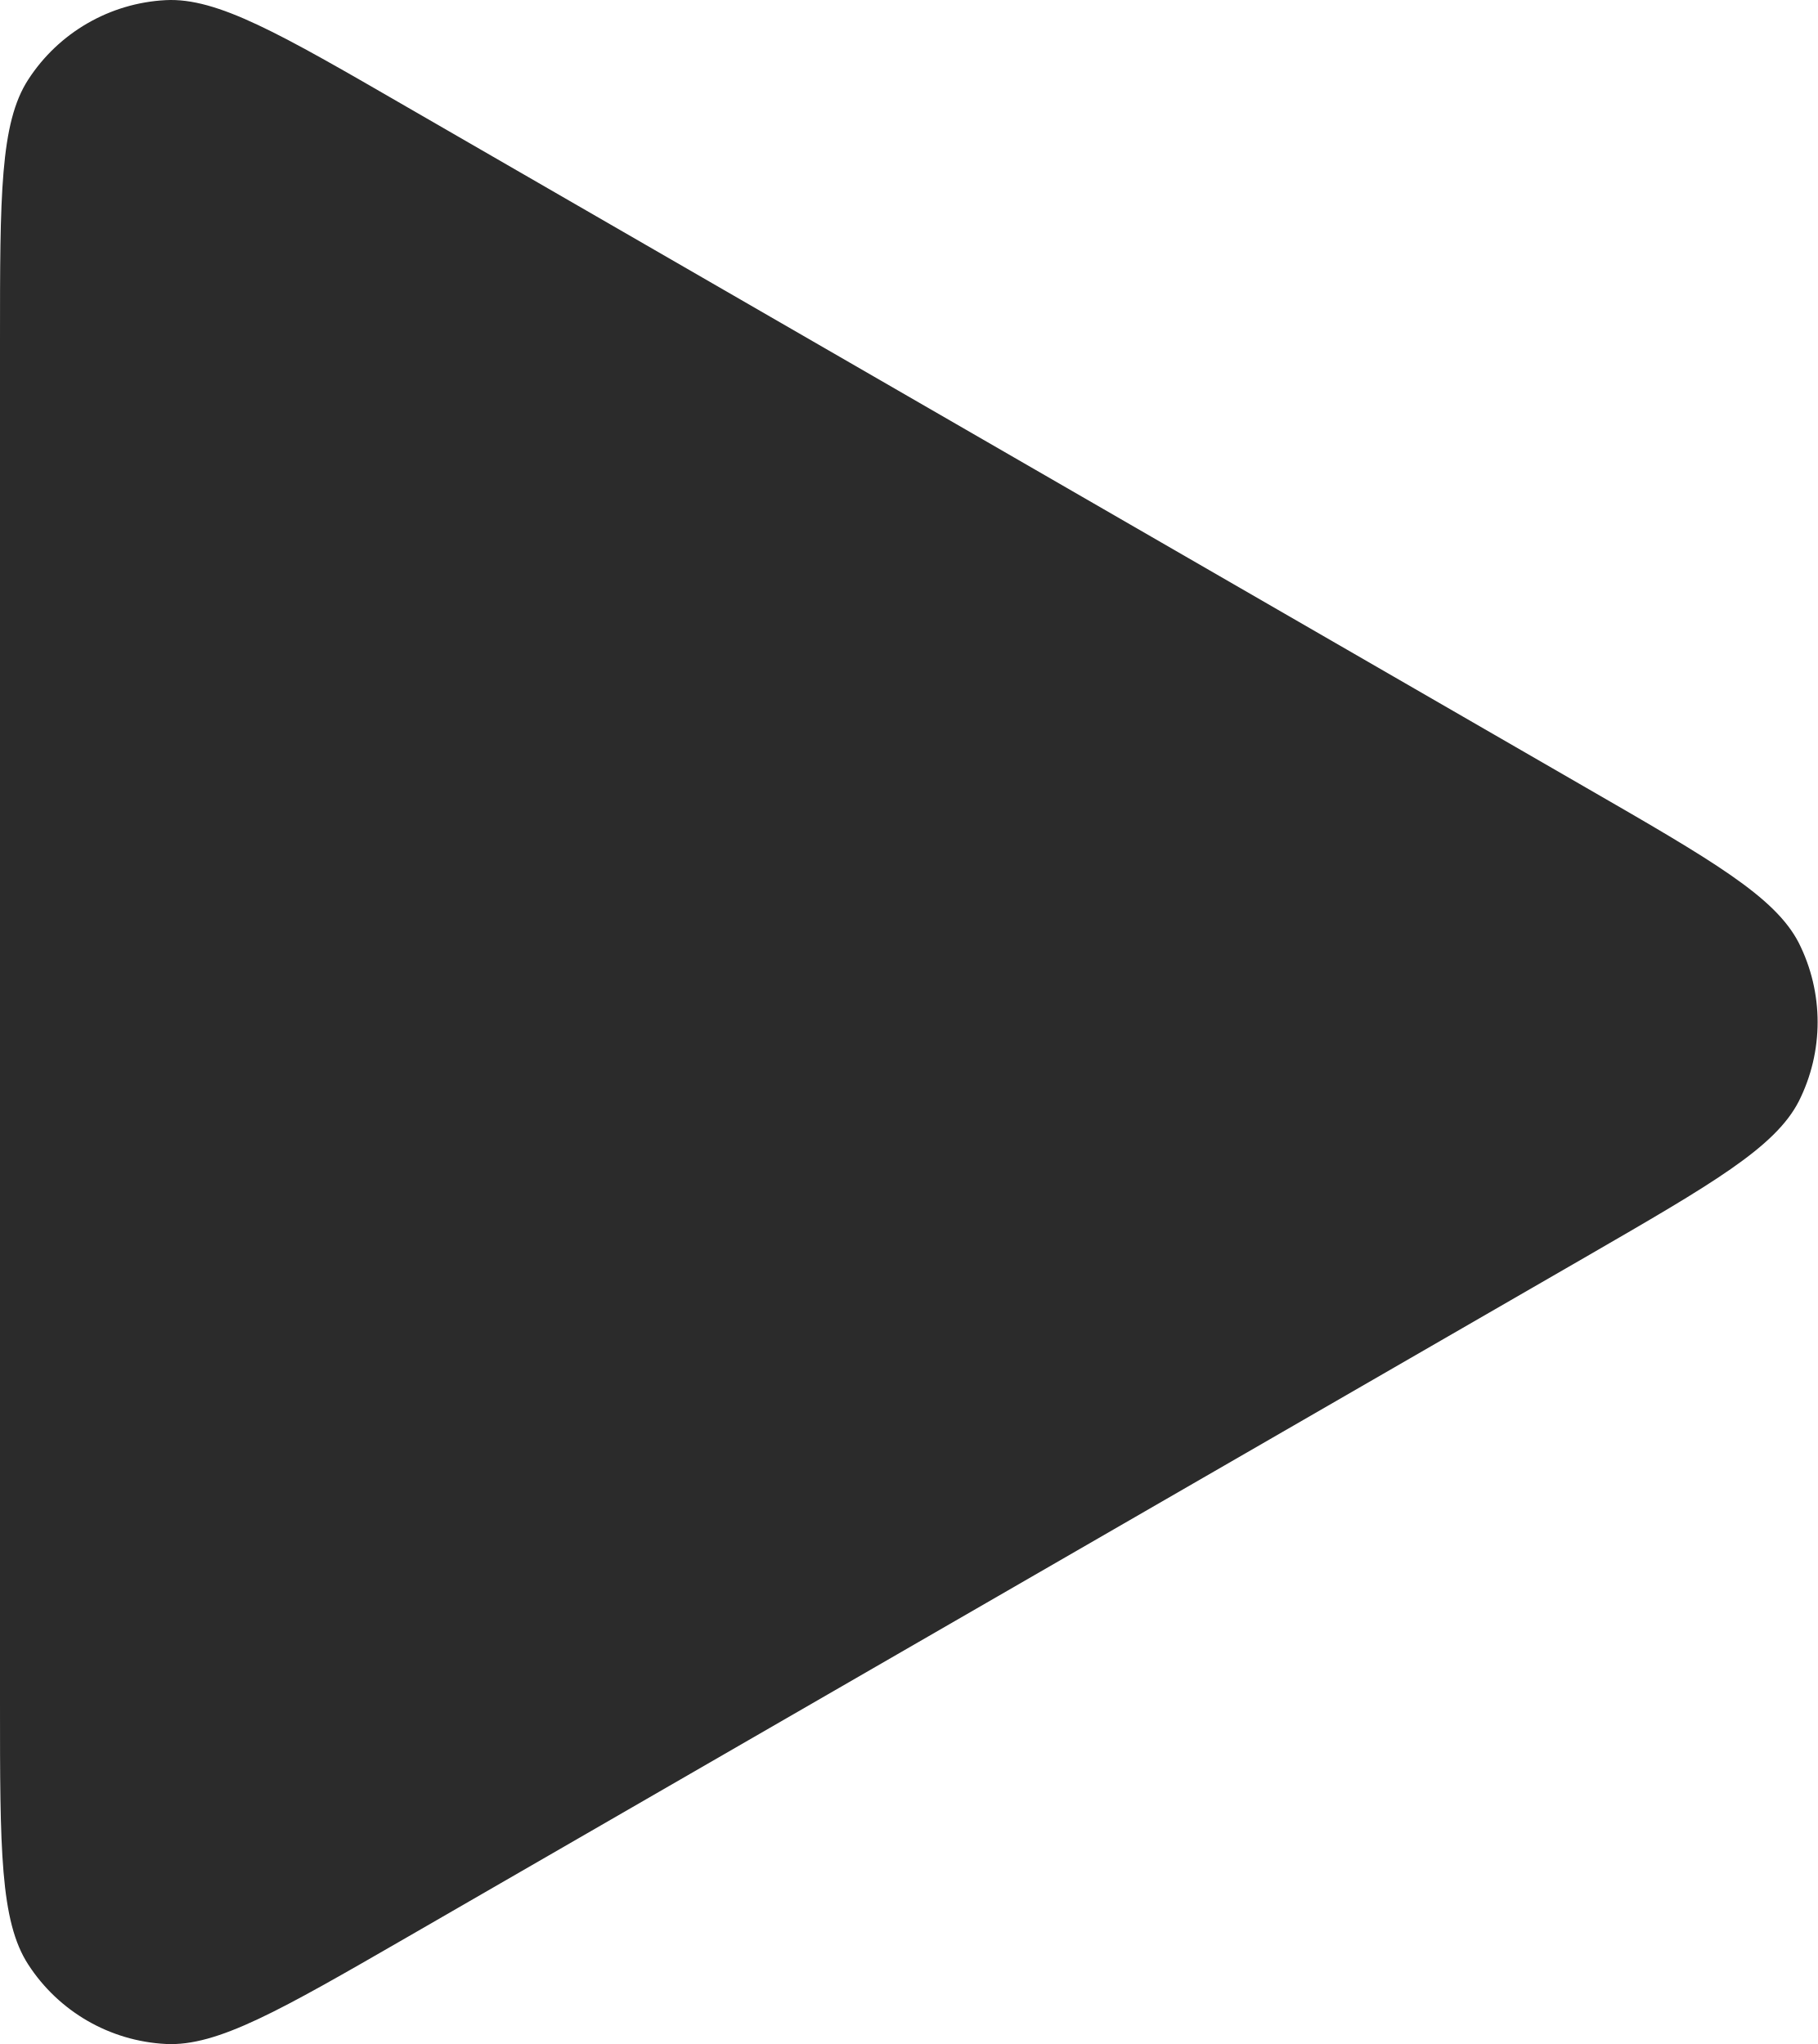
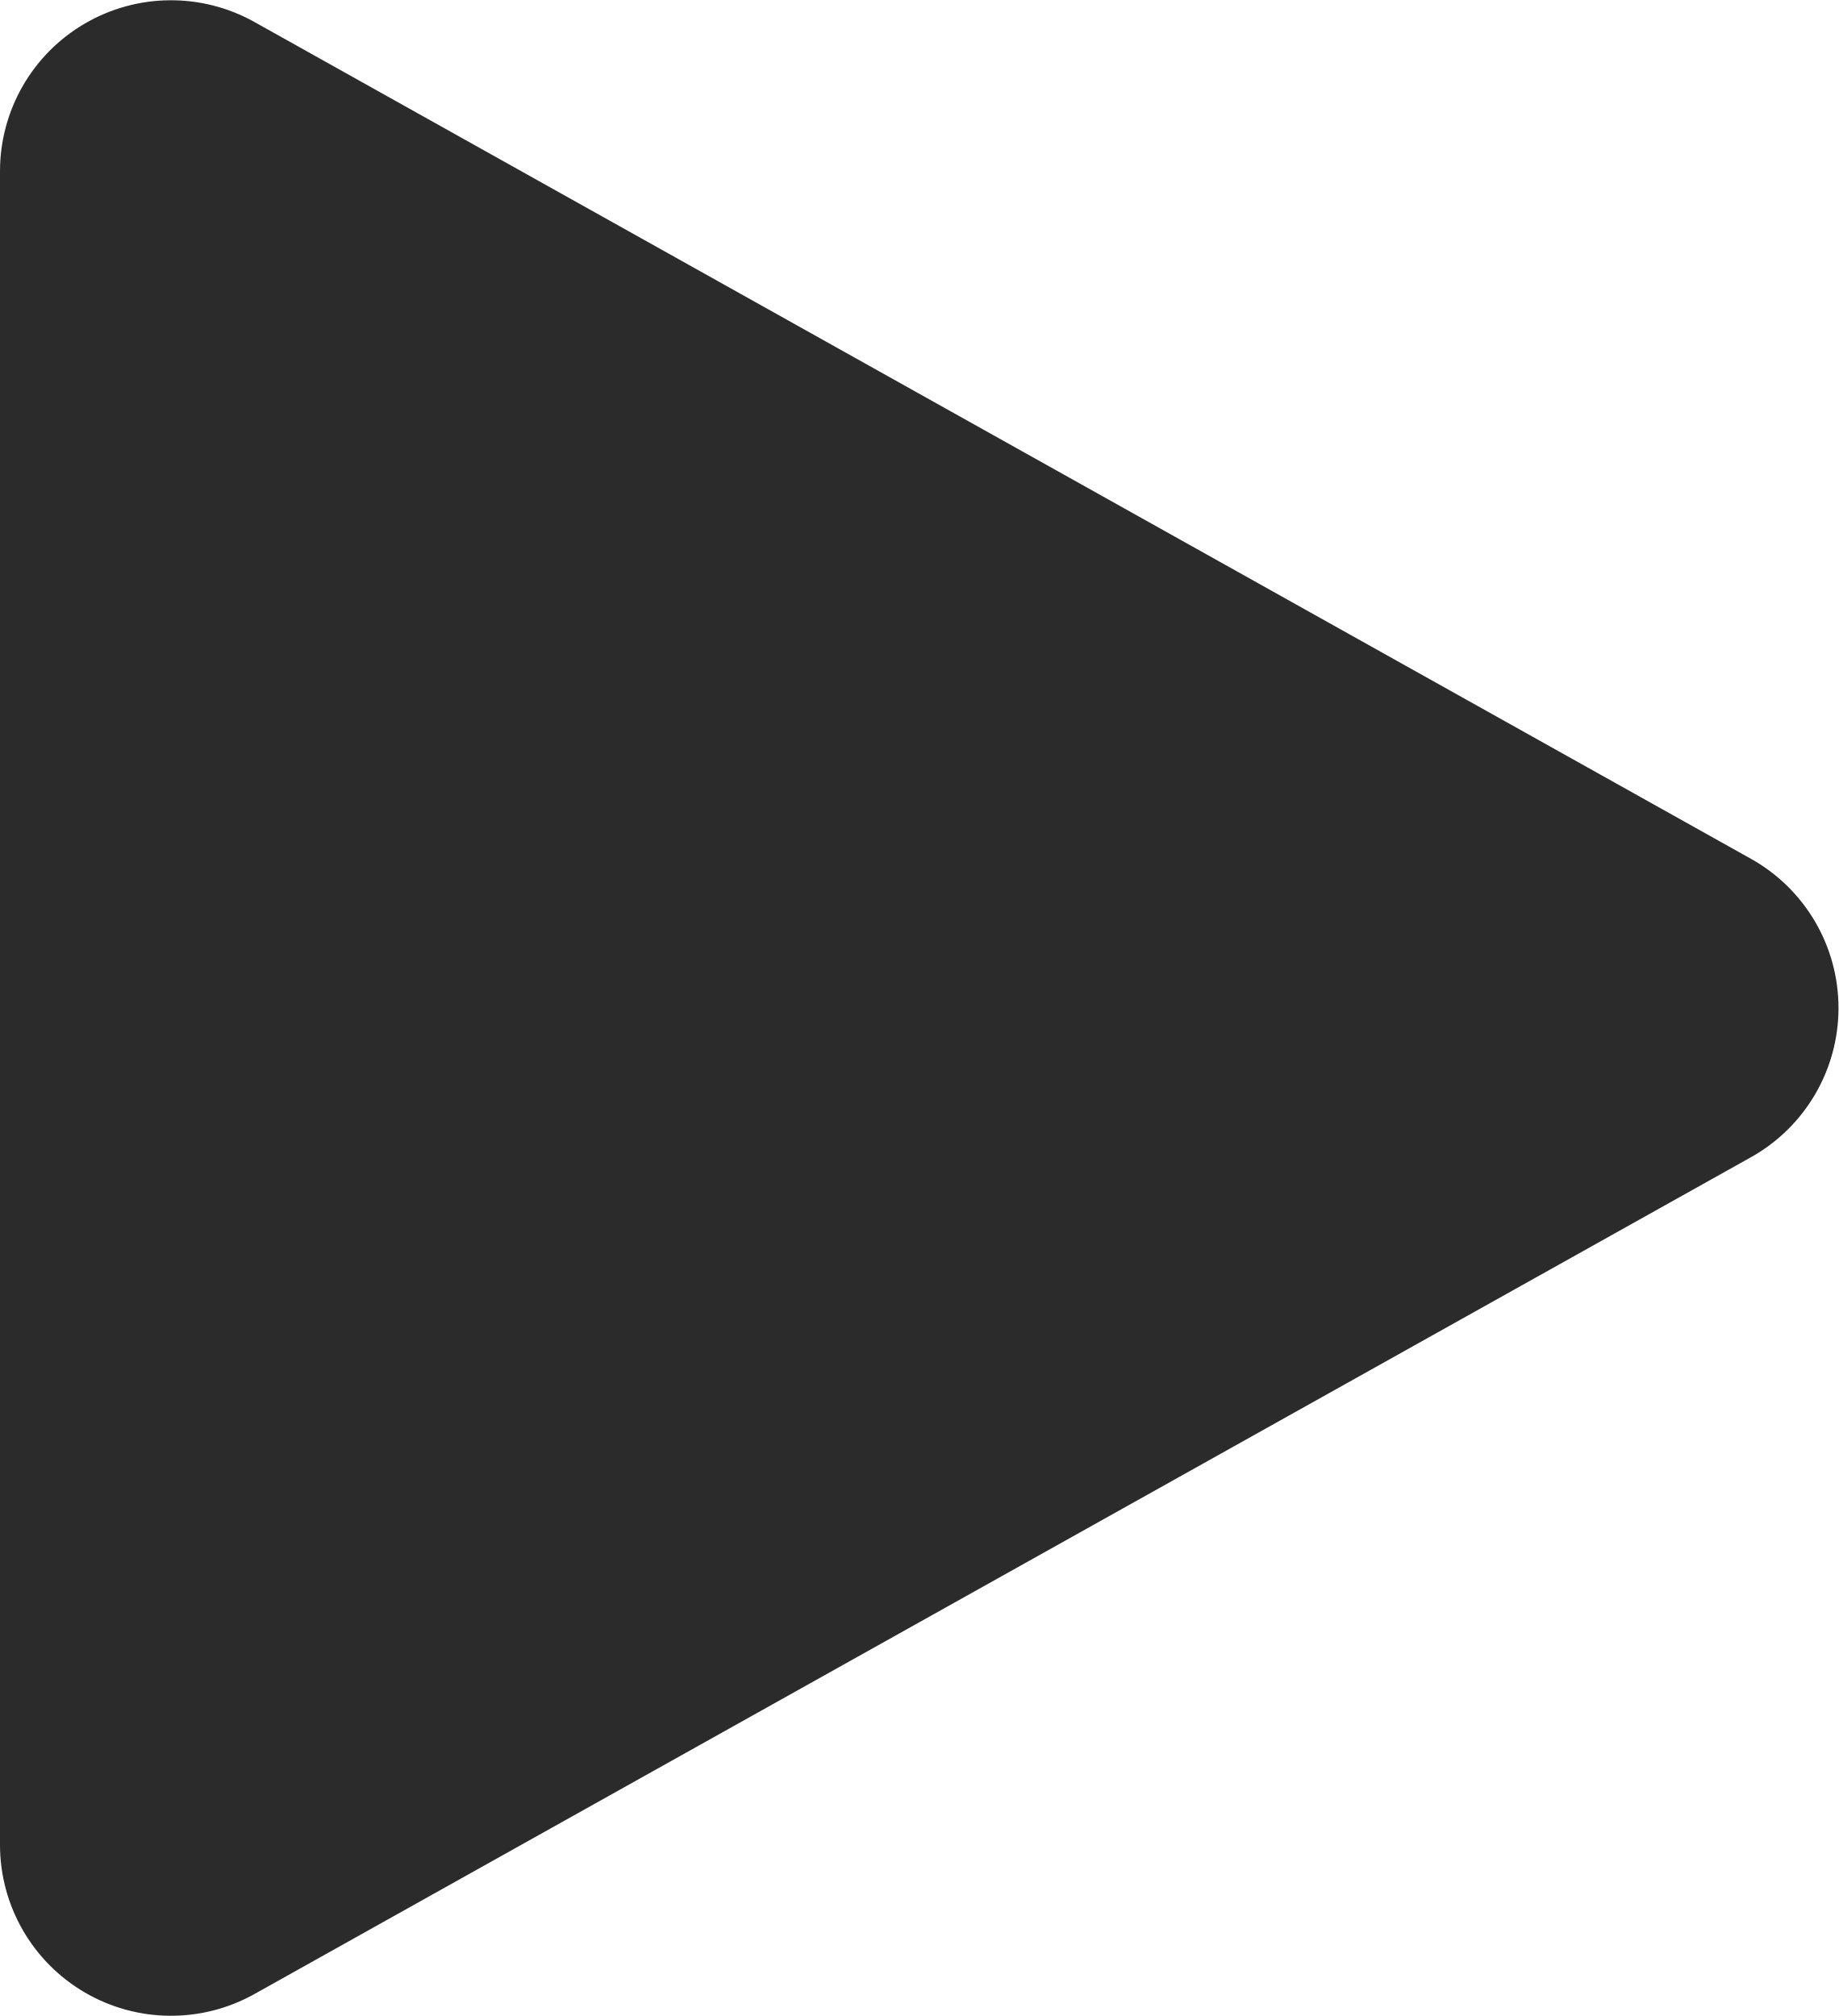
- <svg xmlns="http://www.w3.org/2000/svg" width="52" height="58.492" viewBox="0 0 52 58.492">
-   <path id="Path_8" data-name="Path 8" d="M1163.37,425.2c3.61,2.082,5.41,3.122,6.09,4.442a5.041,5.041,0,0,1,0,4.54c-.68,1.32-2.48,2.36-6.08,4.442l-33.75,19.485c-3.61,2.082-5.41,3.122-6.89,3.045a4.993,4.993,0,0,1-3.93-2.27c-.81-1.242-.81-3.324-.81-7.486V412.423c0-4.162,0-6.244.81-7.486a4.993,4.993,0,0,1,3.93-2.27c1.48-.077,3.28.963,6.88,3.045Z" transform="translate(-1118 -402.663)" fill="#2b2b2b" />
+ <svg xmlns="http://www.w3.org/2000/svg" width="53.757" height="58.963" viewBox="0 0 53.757 58.963">
+   <path id="Path_15" data-name="Path 15" d="M28.636,7.8a5,5,0,0,1,8.728,0L61.838,51.559A5,5,0,0,1,57.474,59H8.526a5,5,0,0,1-4.364-7.441Z" transform="translate(59 -3.518) rotate(90)" fill="#2b2b2b" />
</svg>
